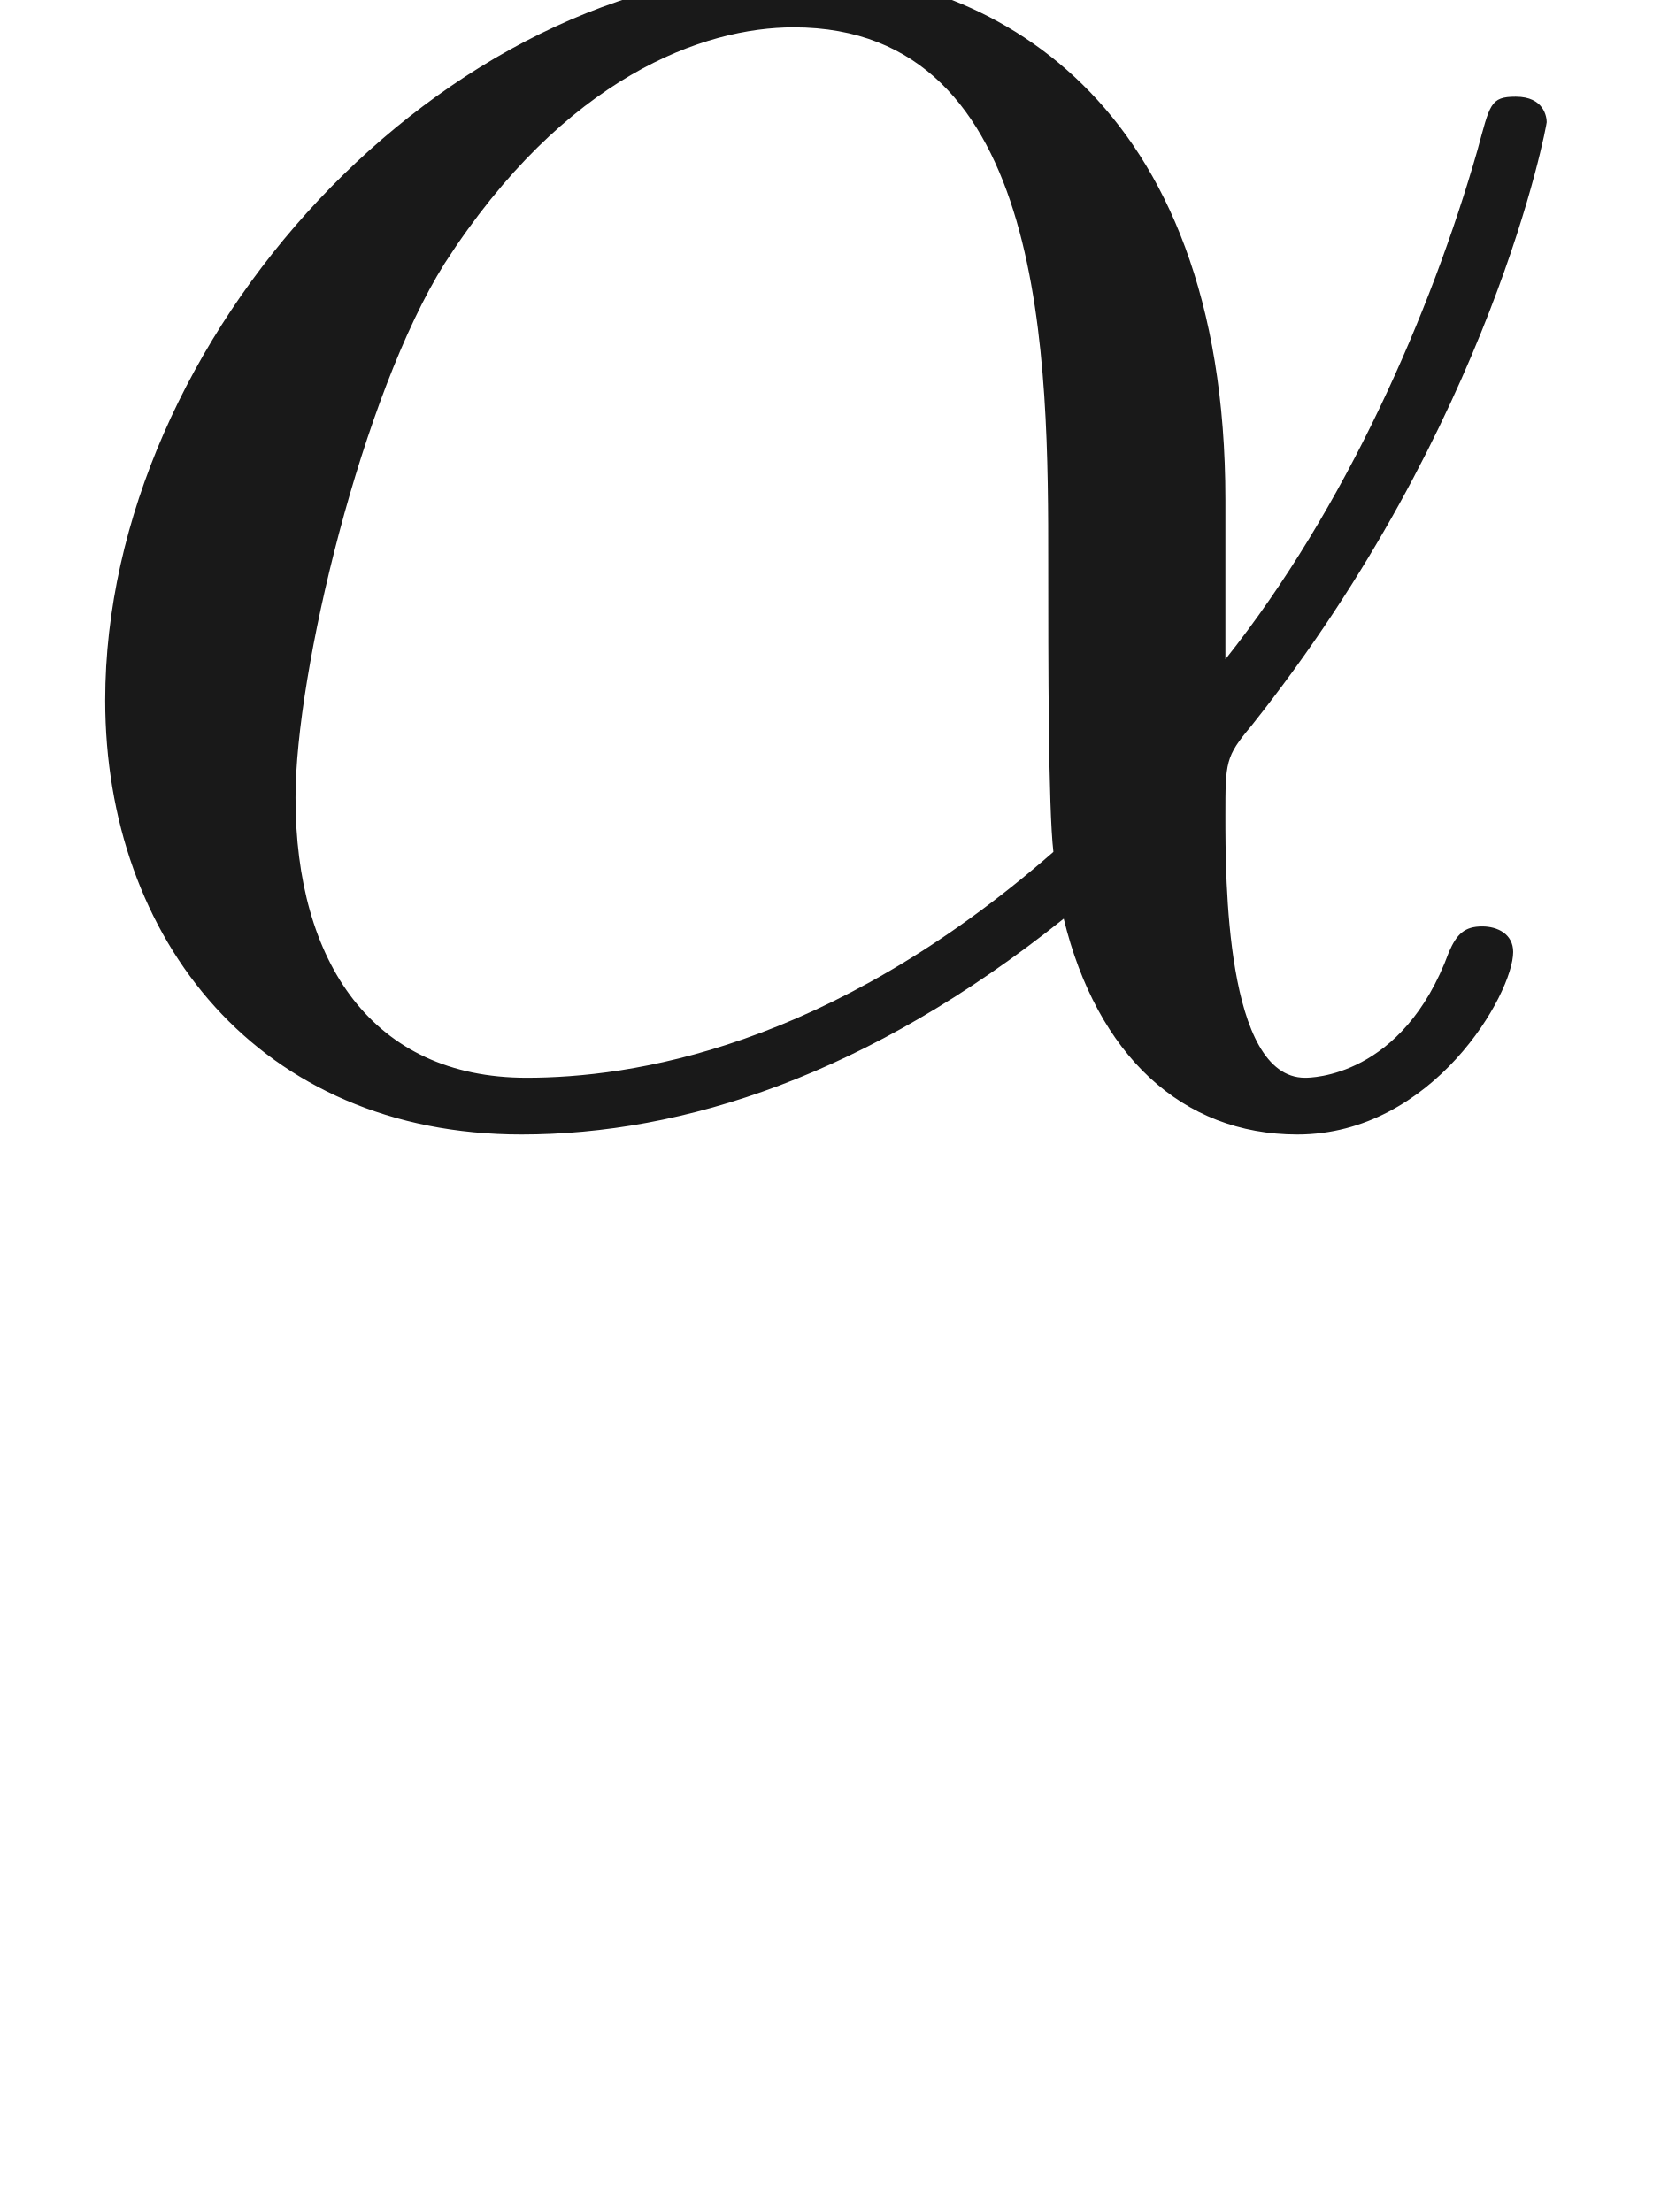
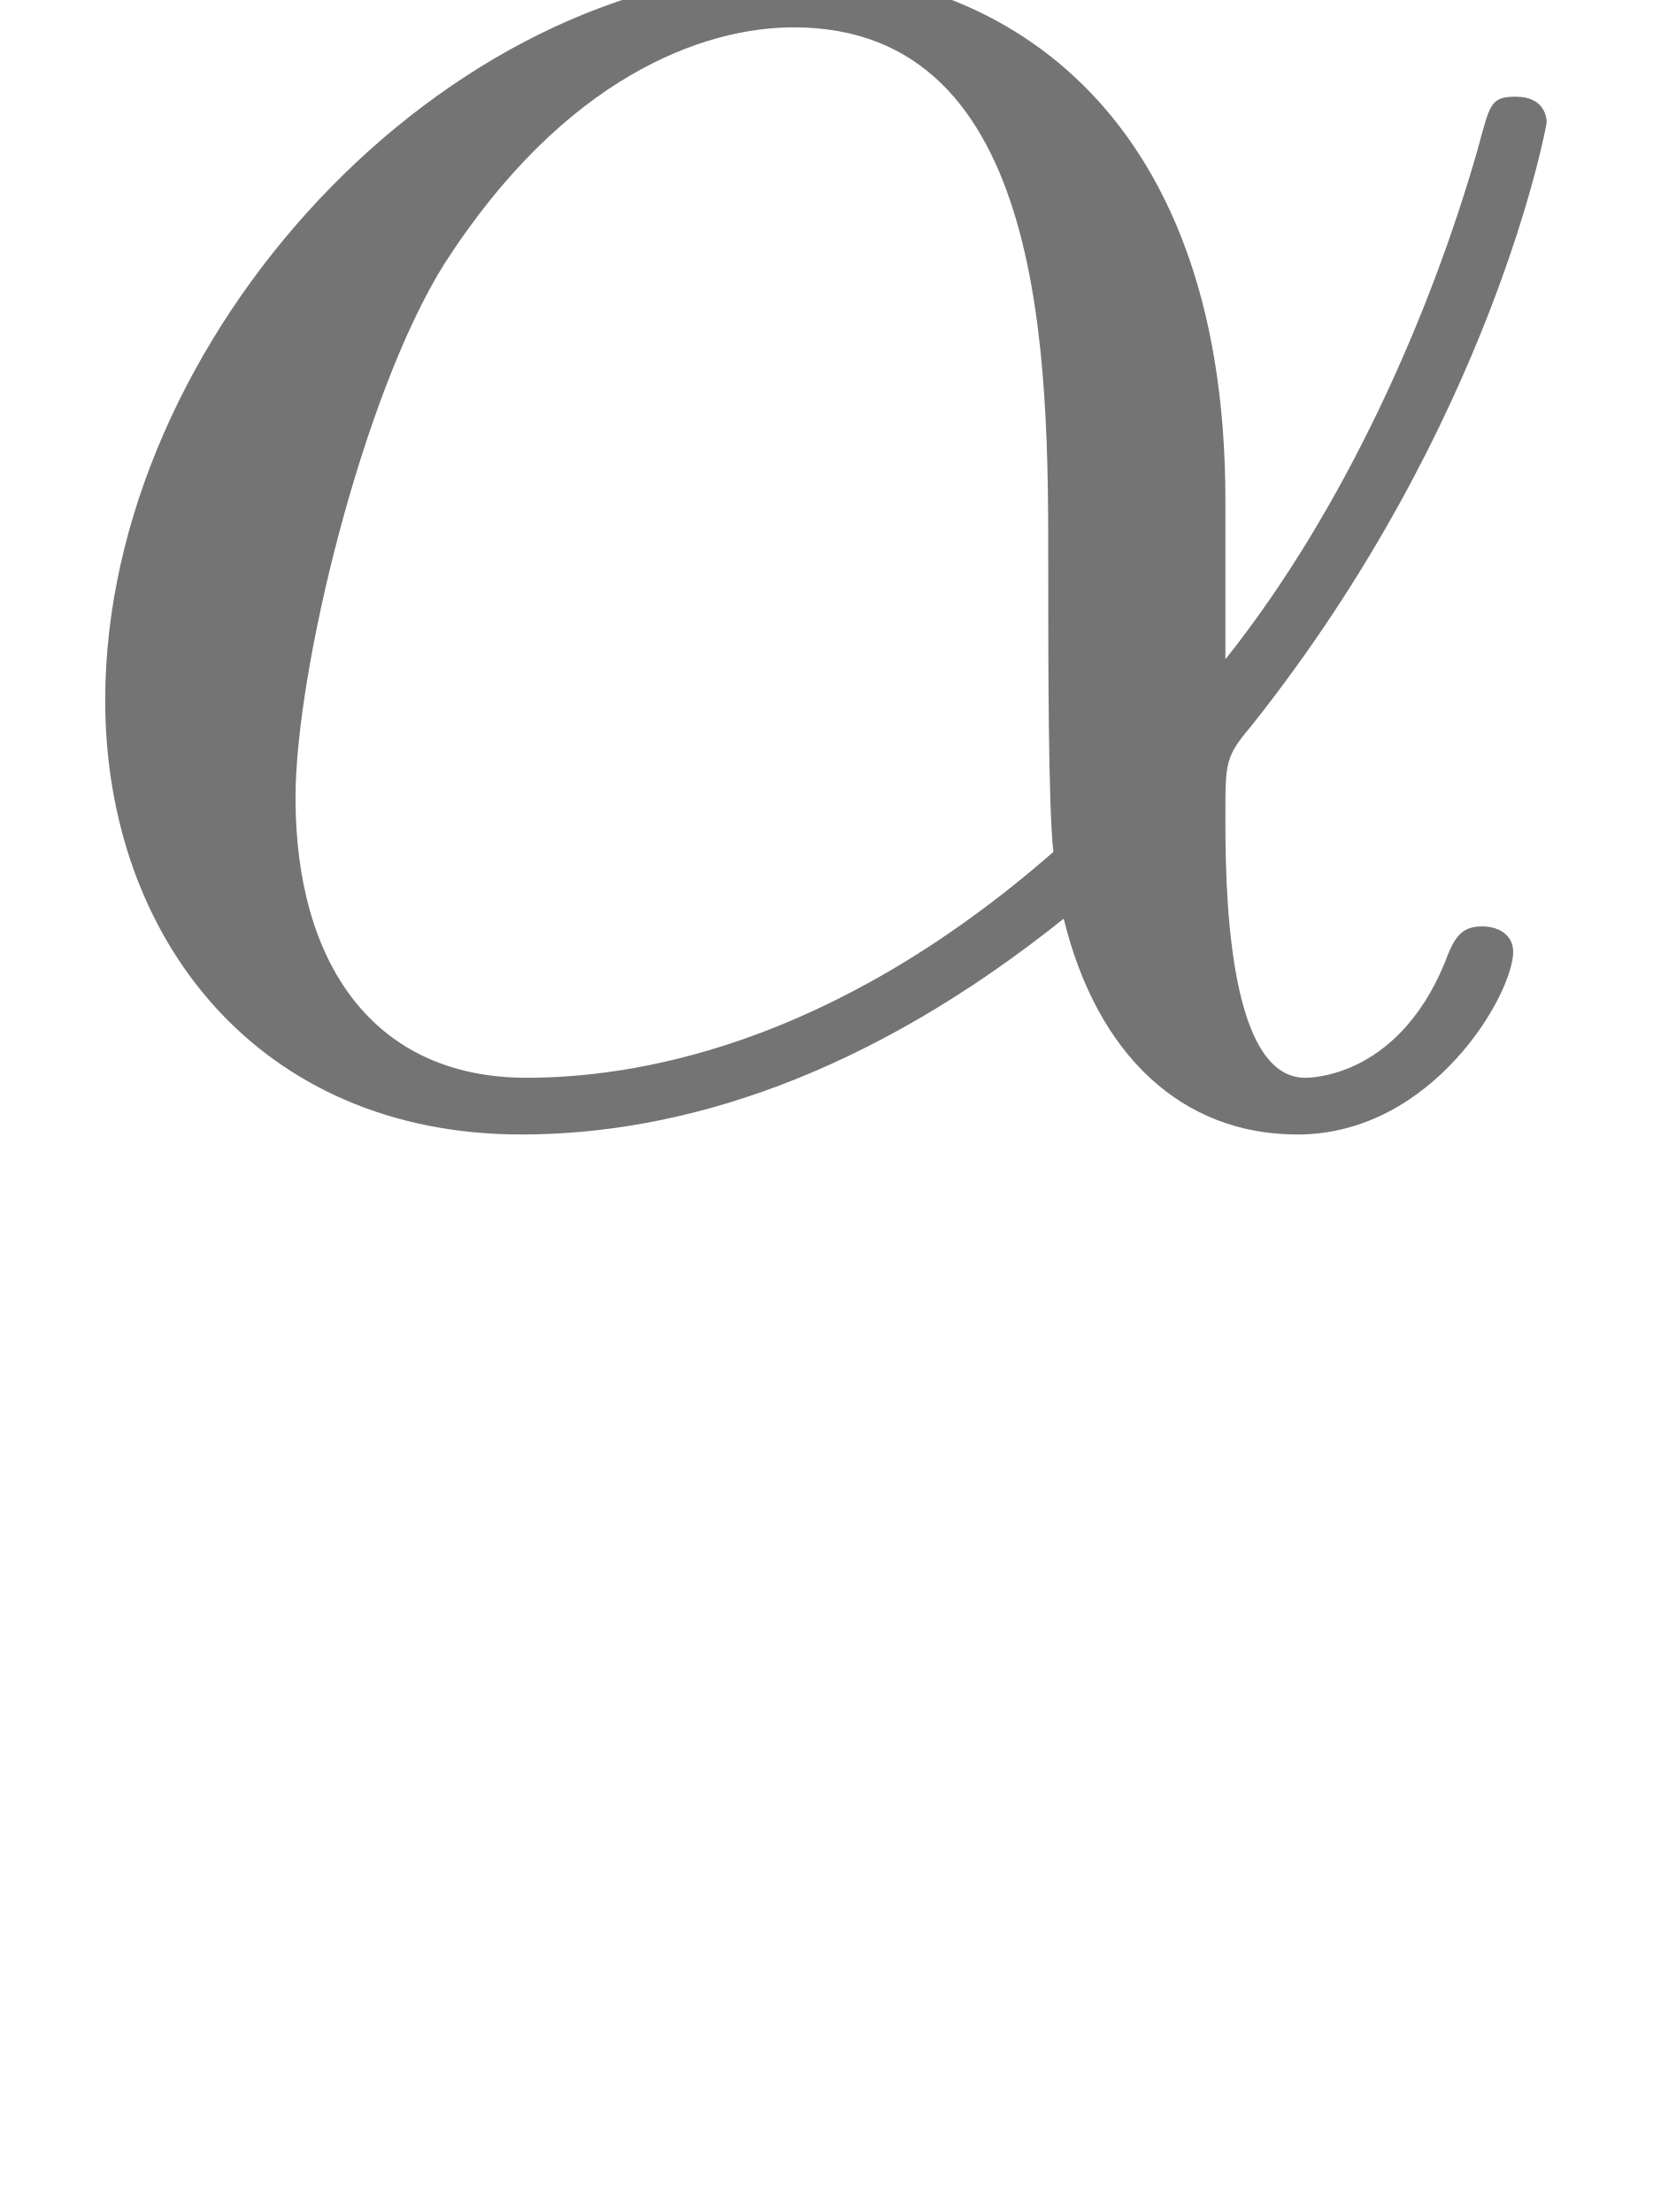
<svg xmlns="http://www.w3.org/2000/svg" xmlns:ns1="http://github.com/leegao/readme2tex/" xmlns:xlink="http://www.w3.org/1999/xlink" height="8.579pt" ns1:offset="-6.217248937900877e-15" version="1.1" viewBox="-52.075 -66.327 6.41 8.579" width="6.41pt">
  <defs>
    <path d="M3.318 -0.757C3.357 -0.359 3.626 0.06 4.095 0.06C4.304 0.06 4.912 -0.08 4.912 -0.887V-1.445H4.663V-0.887C4.663 -0.309 4.413 -0.249 4.304 -0.249C3.975 -0.249 3.935 -0.697 3.935 -0.747V-2.74C3.935 -3.158 3.935 -3.547 3.577 -3.915C3.188 -4.304 2.69 -4.463 2.212 -4.463C1.395 -4.463 0.707 -3.995 0.707 -3.337C0.707 -3.039 0.907 -2.869 1.166 -2.869C1.445 -2.869 1.624 -3.068 1.624 -3.328C1.624 -3.447 1.574 -3.776 1.116 -3.786C1.385 -4.134 1.873 -4.244 2.192 -4.244C2.68 -4.244 3.248 -3.856 3.248 -2.969V-2.6C2.74 -2.57 2.042 -2.54 1.415 -2.242C0.667 -1.903 0.418 -1.385 0.418 -0.946C0.418 -0.139 1.385 0.11 2.012 0.11C2.67 0.11 3.128 -0.289 3.318 -0.757ZM3.248 -2.391V-1.395C3.248 -0.448 2.531 -0.11 2.082 -0.11C1.594 -0.11 1.186 -0.458 1.186 -0.956C1.186 -1.504 1.604 -2.331 3.248 -2.391Z" id="g1-97" />
    <path d="M4.752 -2.351C4.752 -3.915 3.826 -4.403 3.088 -4.403C1.724 -4.403 0.408 -2.979 0.408 -1.574C0.408 -0.648 1.006 0.11 2.022 0.11C2.65 0.11 3.367 -0.12 4.125 -0.727C4.254 -0.199 4.583 0.11 5.031 0.11C5.559 0.11 5.868 -0.438 5.868 -0.598C5.868 -0.667 5.808 -0.697 5.748 -0.697C5.679 -0.697 5.649 -0.667 5.619 -0.598C5.44 -0.11 5.081 -0.11 5.061 -0.11C4.752 -0.11 4.752 -0.887 4.752 -1.126C4.752 -1.335 4.752 -1.355 4.852 -1.474C5.788 -2.65 5.998 -3.806 5.998 -3.816C5.998 -3.836 5.988 -3.915 5.878 -3.915C5.778 -3.915 5.778 -3.885 5.729 -3.706C5.549 -3.078 5.22 -2.321 4.752 -1.733V-2.351ZM4.085 -0.986C3.208 -0.219 2.441 -0.11 2.042 -0.11C1.445 -0.11 1.146 -0.558 1.146 -1.196C1.146 -1.684 1.405 -2.76 1.724 -3.268C2.192 -3.995 2.73 -4.184 3.078 -4.184C4.065 -4.184 4.065 -2.879 4.065 -2.102C4.065 -1.733 4.065 -1.156 4.085 -0.986Z" id="g0-11" />
  </defs>
-   <g fill-opacity="0.9" id="page1">
+   <g fill-opacity="0.9" id="page1" fill="#656565">
    <use x="-52.075" y="-62.037" xlink:href="#g0-11" />
  </g>
</svg>
